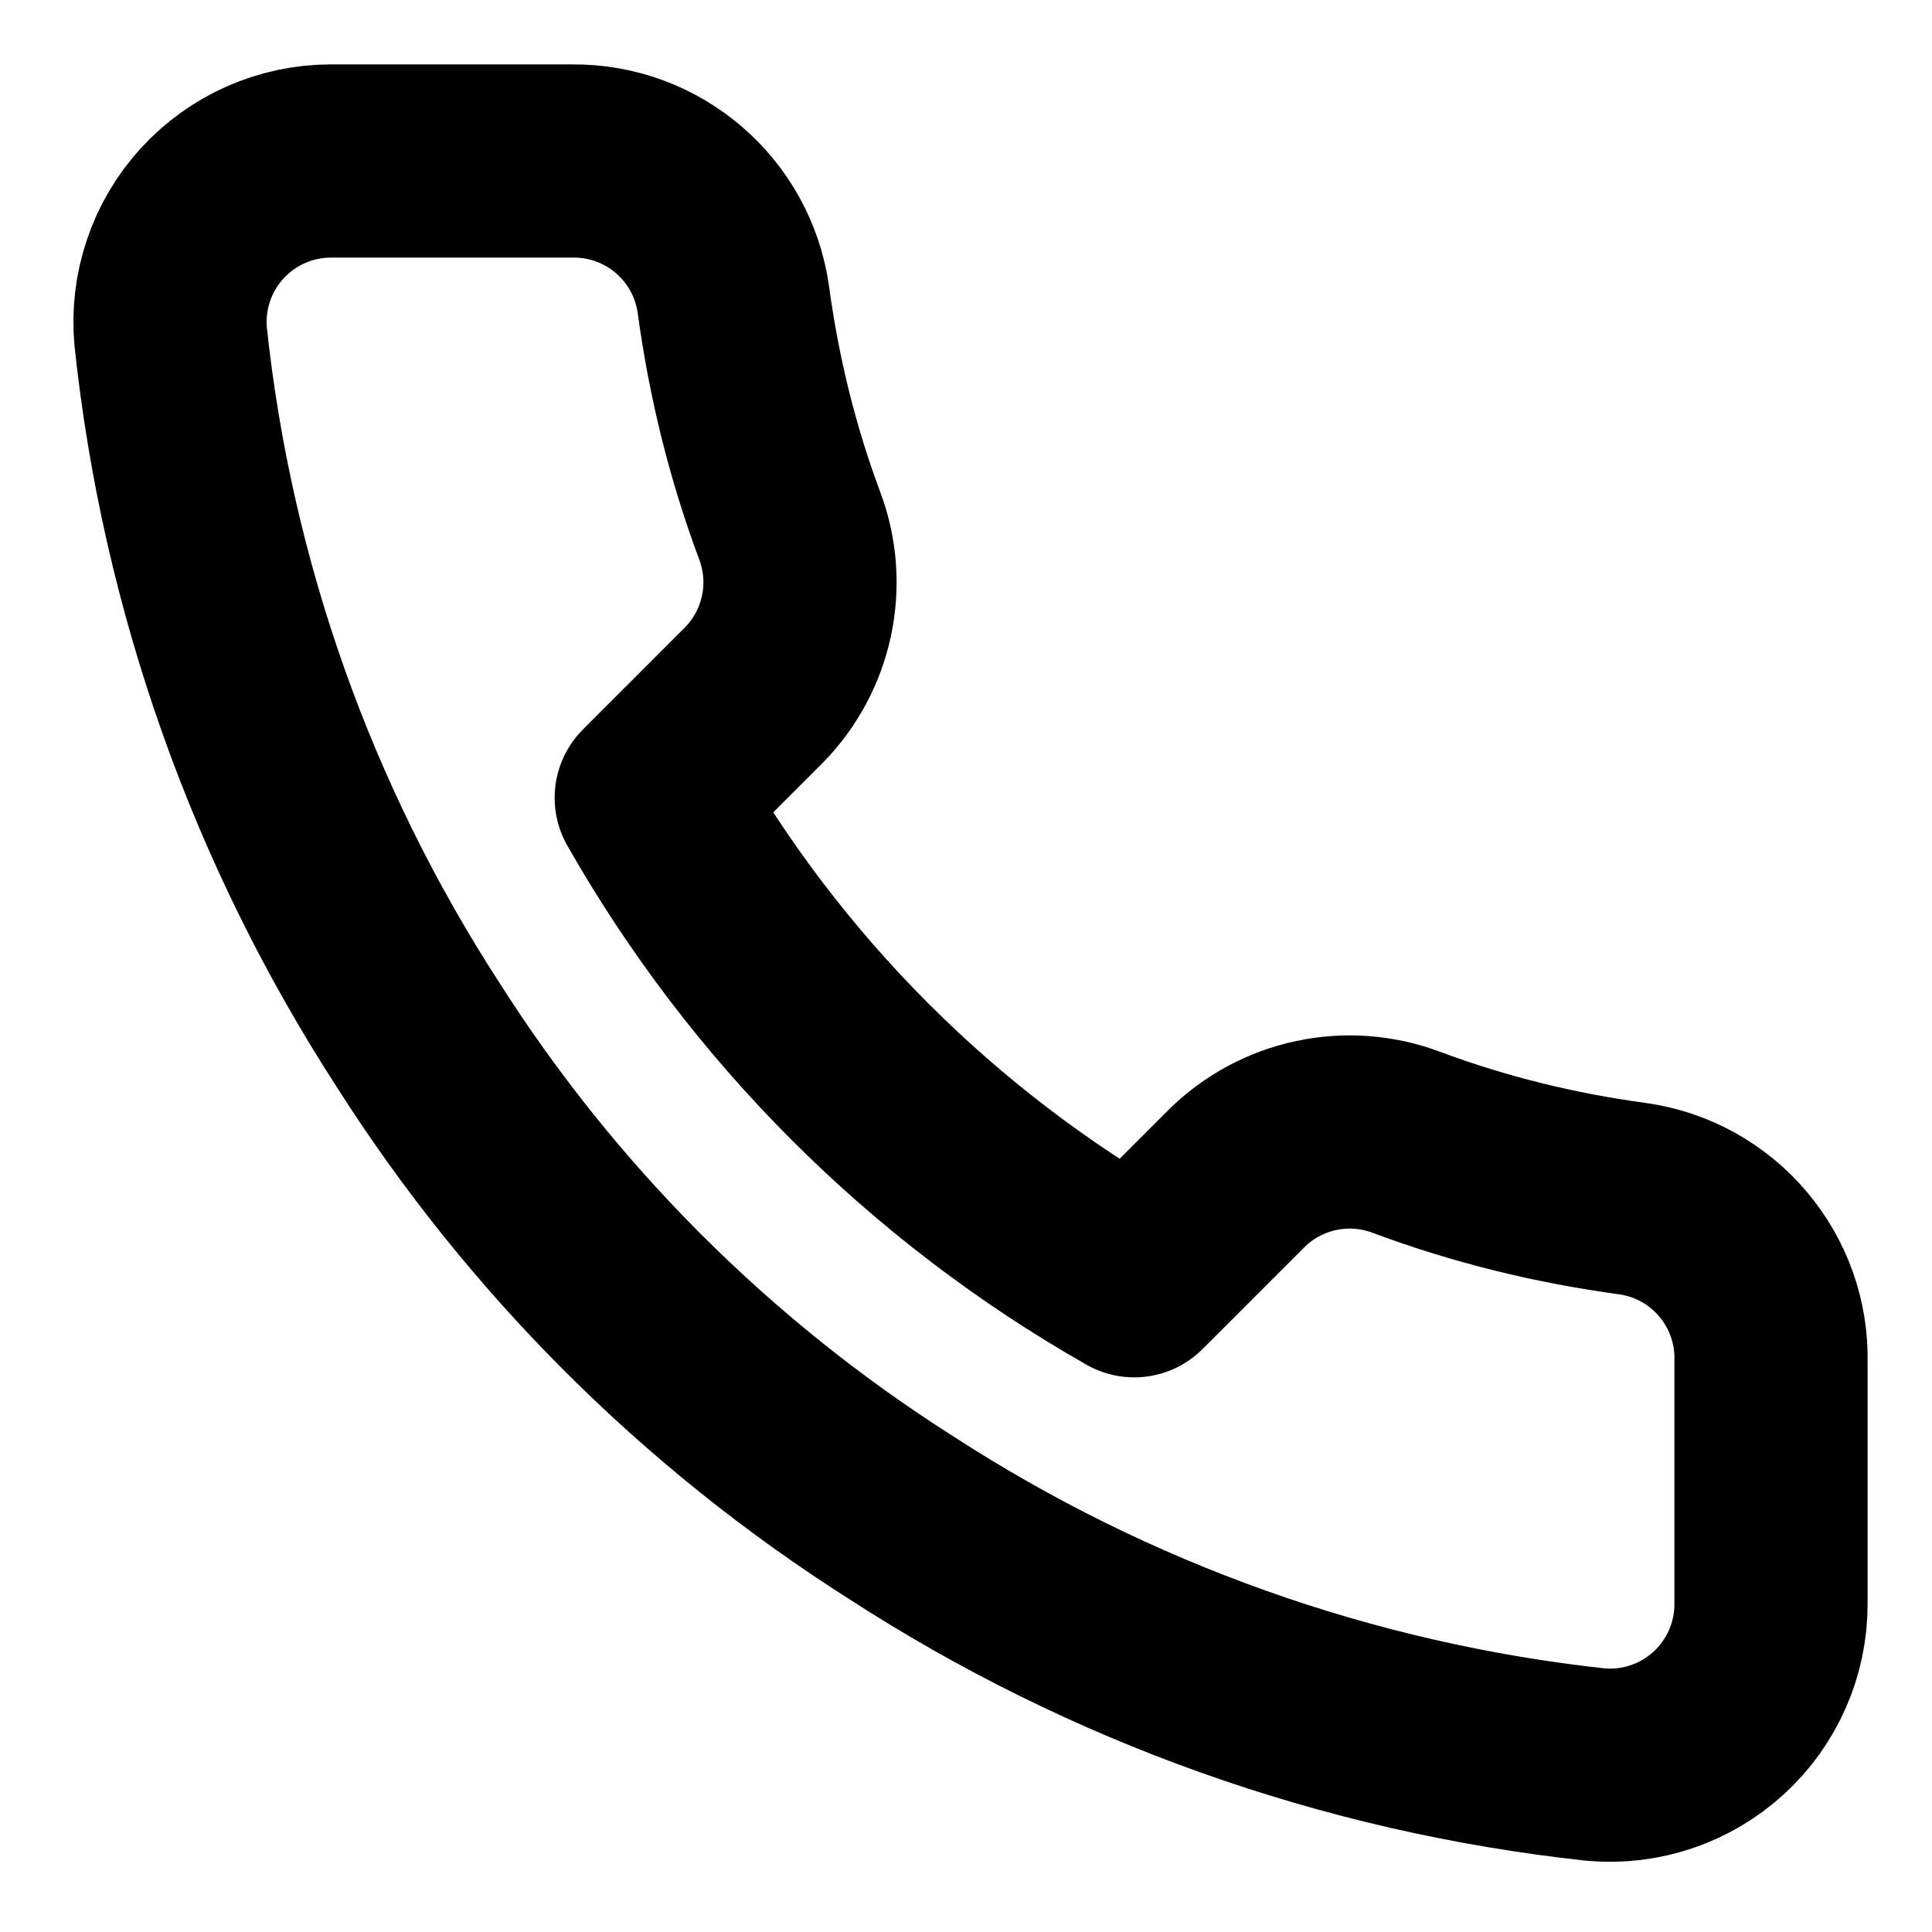
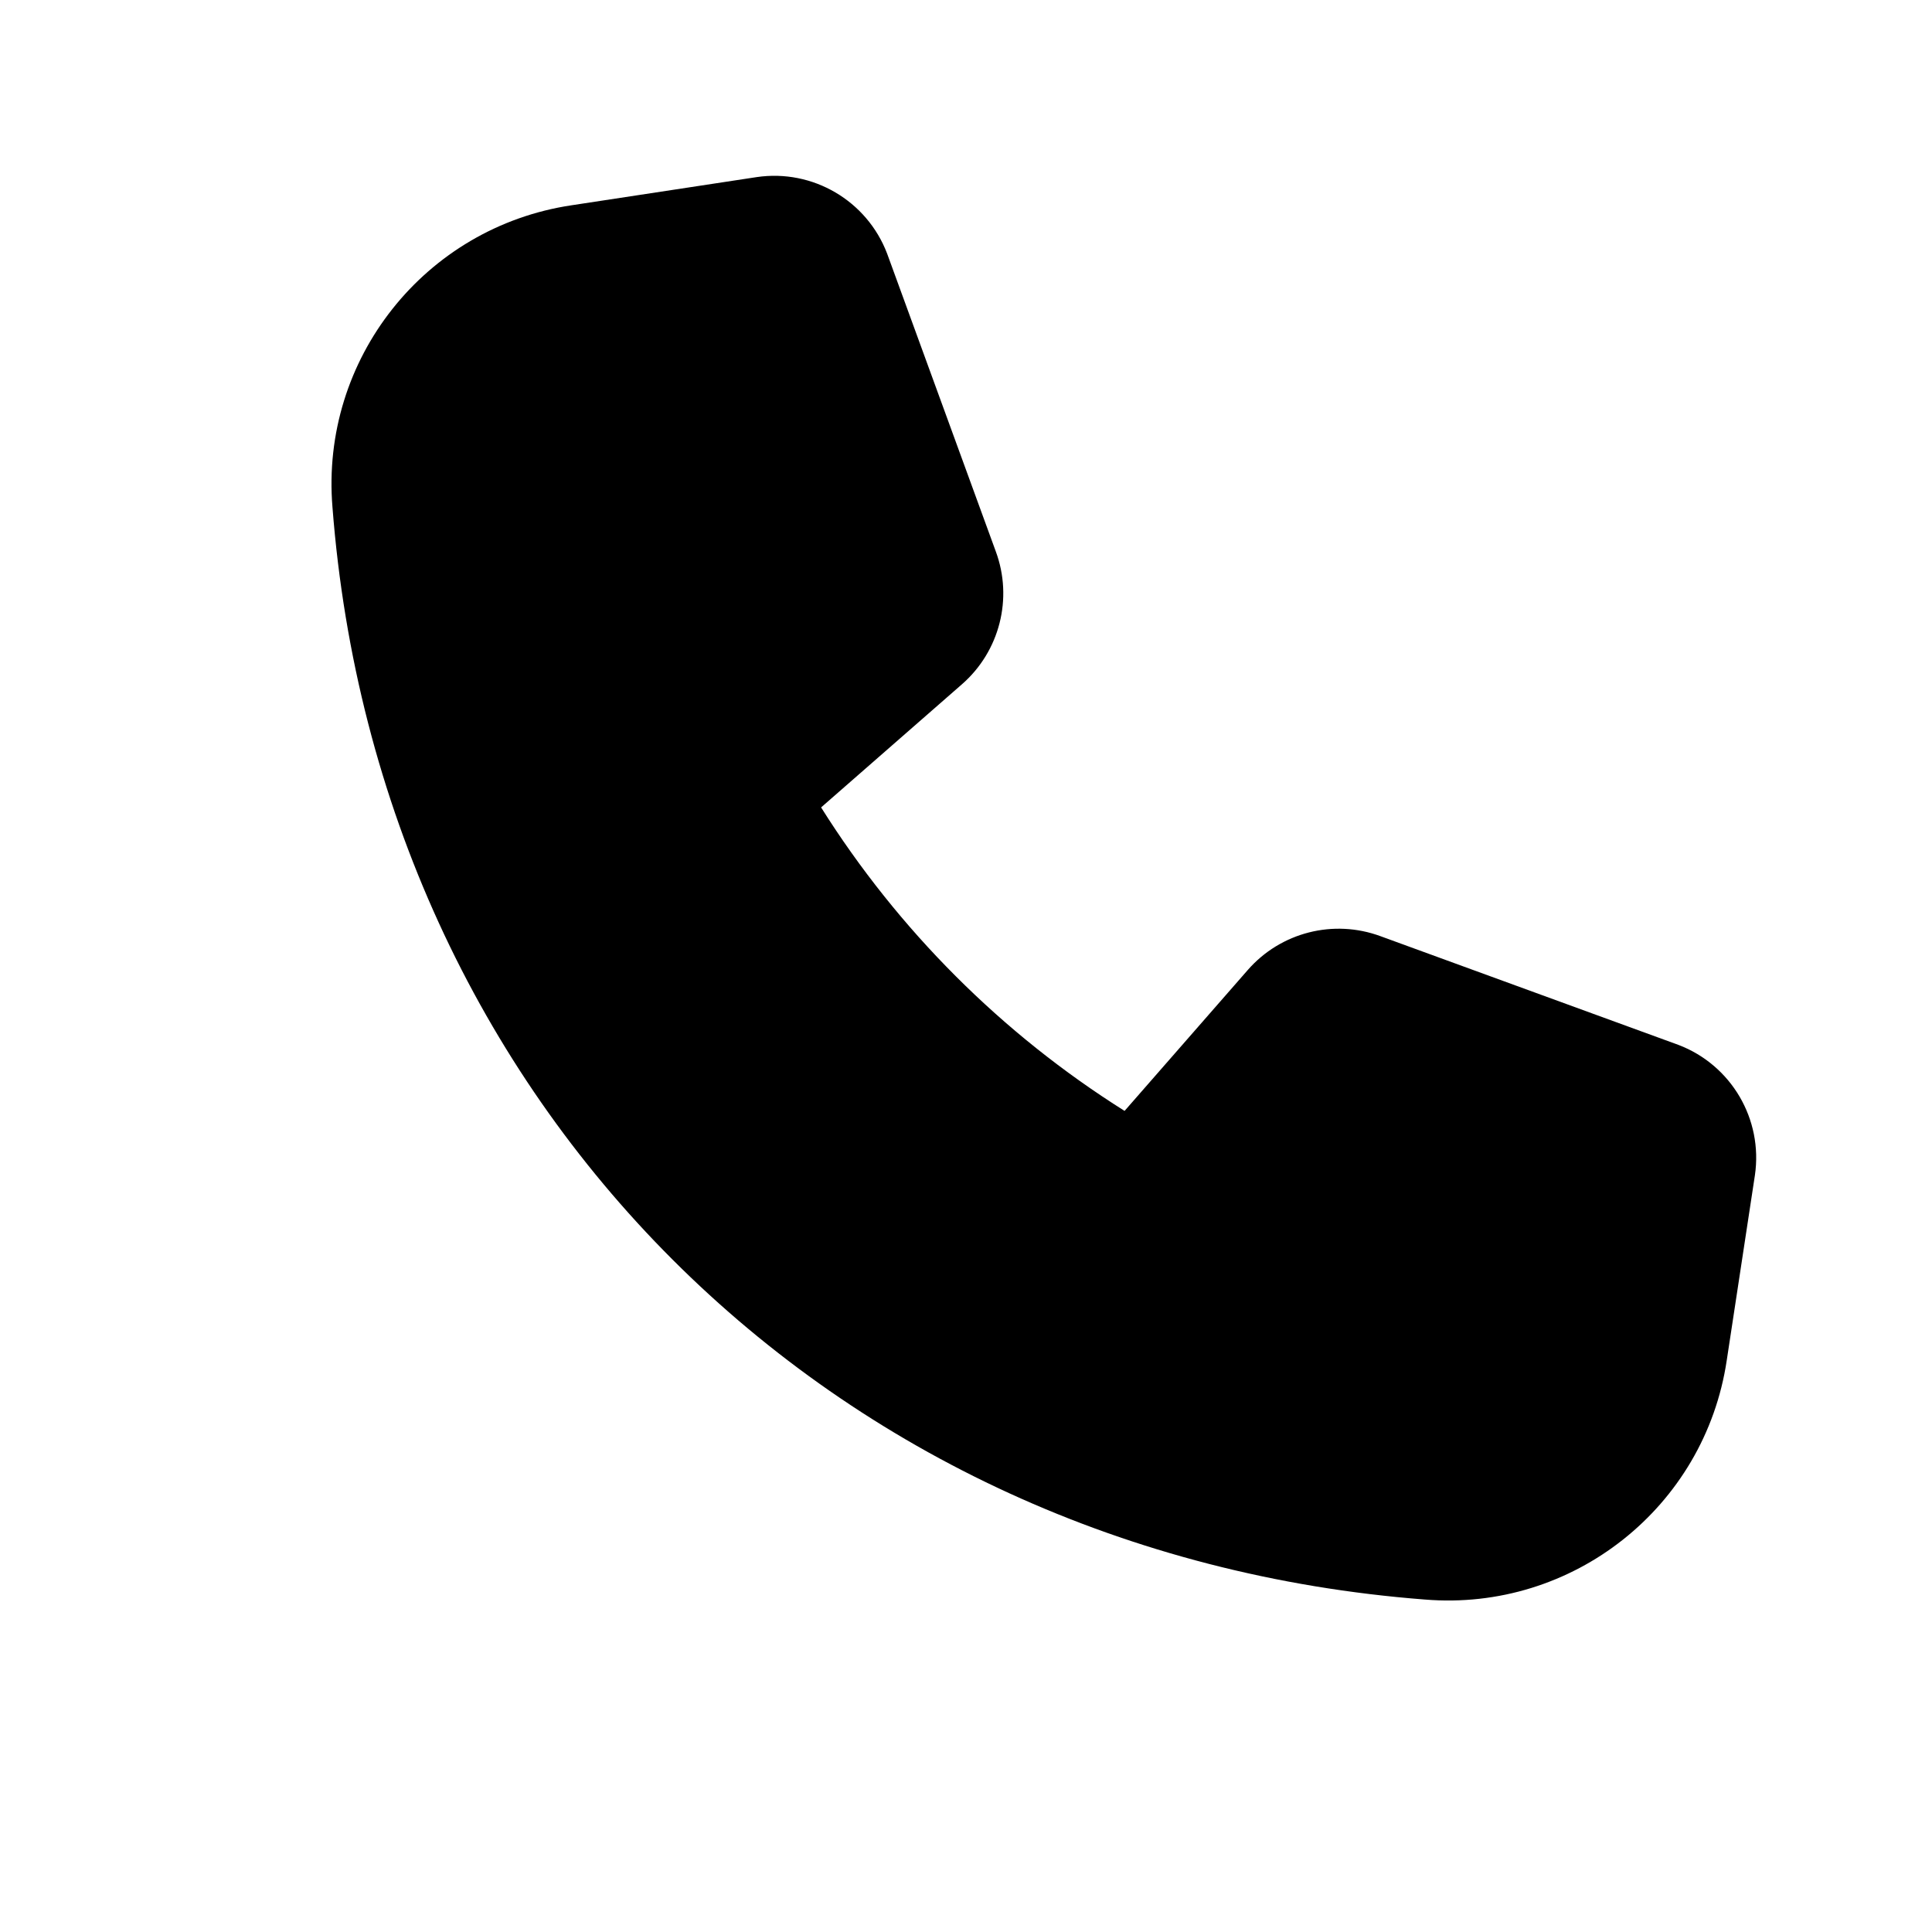
- <svg xmlns="http://www.w3.org/2000/svg" viewBox="0 0 24 24" fill="none" stroke="#000" stroke-width="2.4" stroke-linecap="round" stroke-linejoin="round">
-   <path d="M22 16.92v3a2 2 0 0 1-2.18 2 19.79 19.79 0 0 1-8.63-3.07 19.5 19.5 0 0 1-6-6 19.79 19.79 0 0 1-3.07-8.67A2 2 0 0 1 4.11 2h3a2 2 0 0 1 2 1.72c.13.96.36 1.9.7 2.81a2 2 0 0 1-.45 2.11L8.09 9.91a16 16 0 0 0 6 6l1.27-1.27a2 2 0 0 1 2.11-.45c.91.34 1.85.57 2.81.7A2 2 0 0 1 22 16.92z" />
+ <svg xmlns="http://www.w3.org/2000/svg" viewBox="0 0 24 24">
+   <path d="M7.1 2.55 9.4 2.2a1.5 1.5 0 0 1 1.62.95l1.35 3.7a1.5 1.5 0 0 1-.42 1.65L10.2 10.03a12 12 0 0 0 3.77 3.77l1.53-1.75a1.5 1.5 0 0 1 1.65-.42l3.7 1.35a1.5 1.5 0 0 1 .95 1.62l-.35 2.3a3.5 3.5 0 0 1-3.75 2.97C10.3 19.3 4.7 13.7 4.13 6.3A3.5 3.5 0 0 1 7.1 2.55Z" />
</svg>
